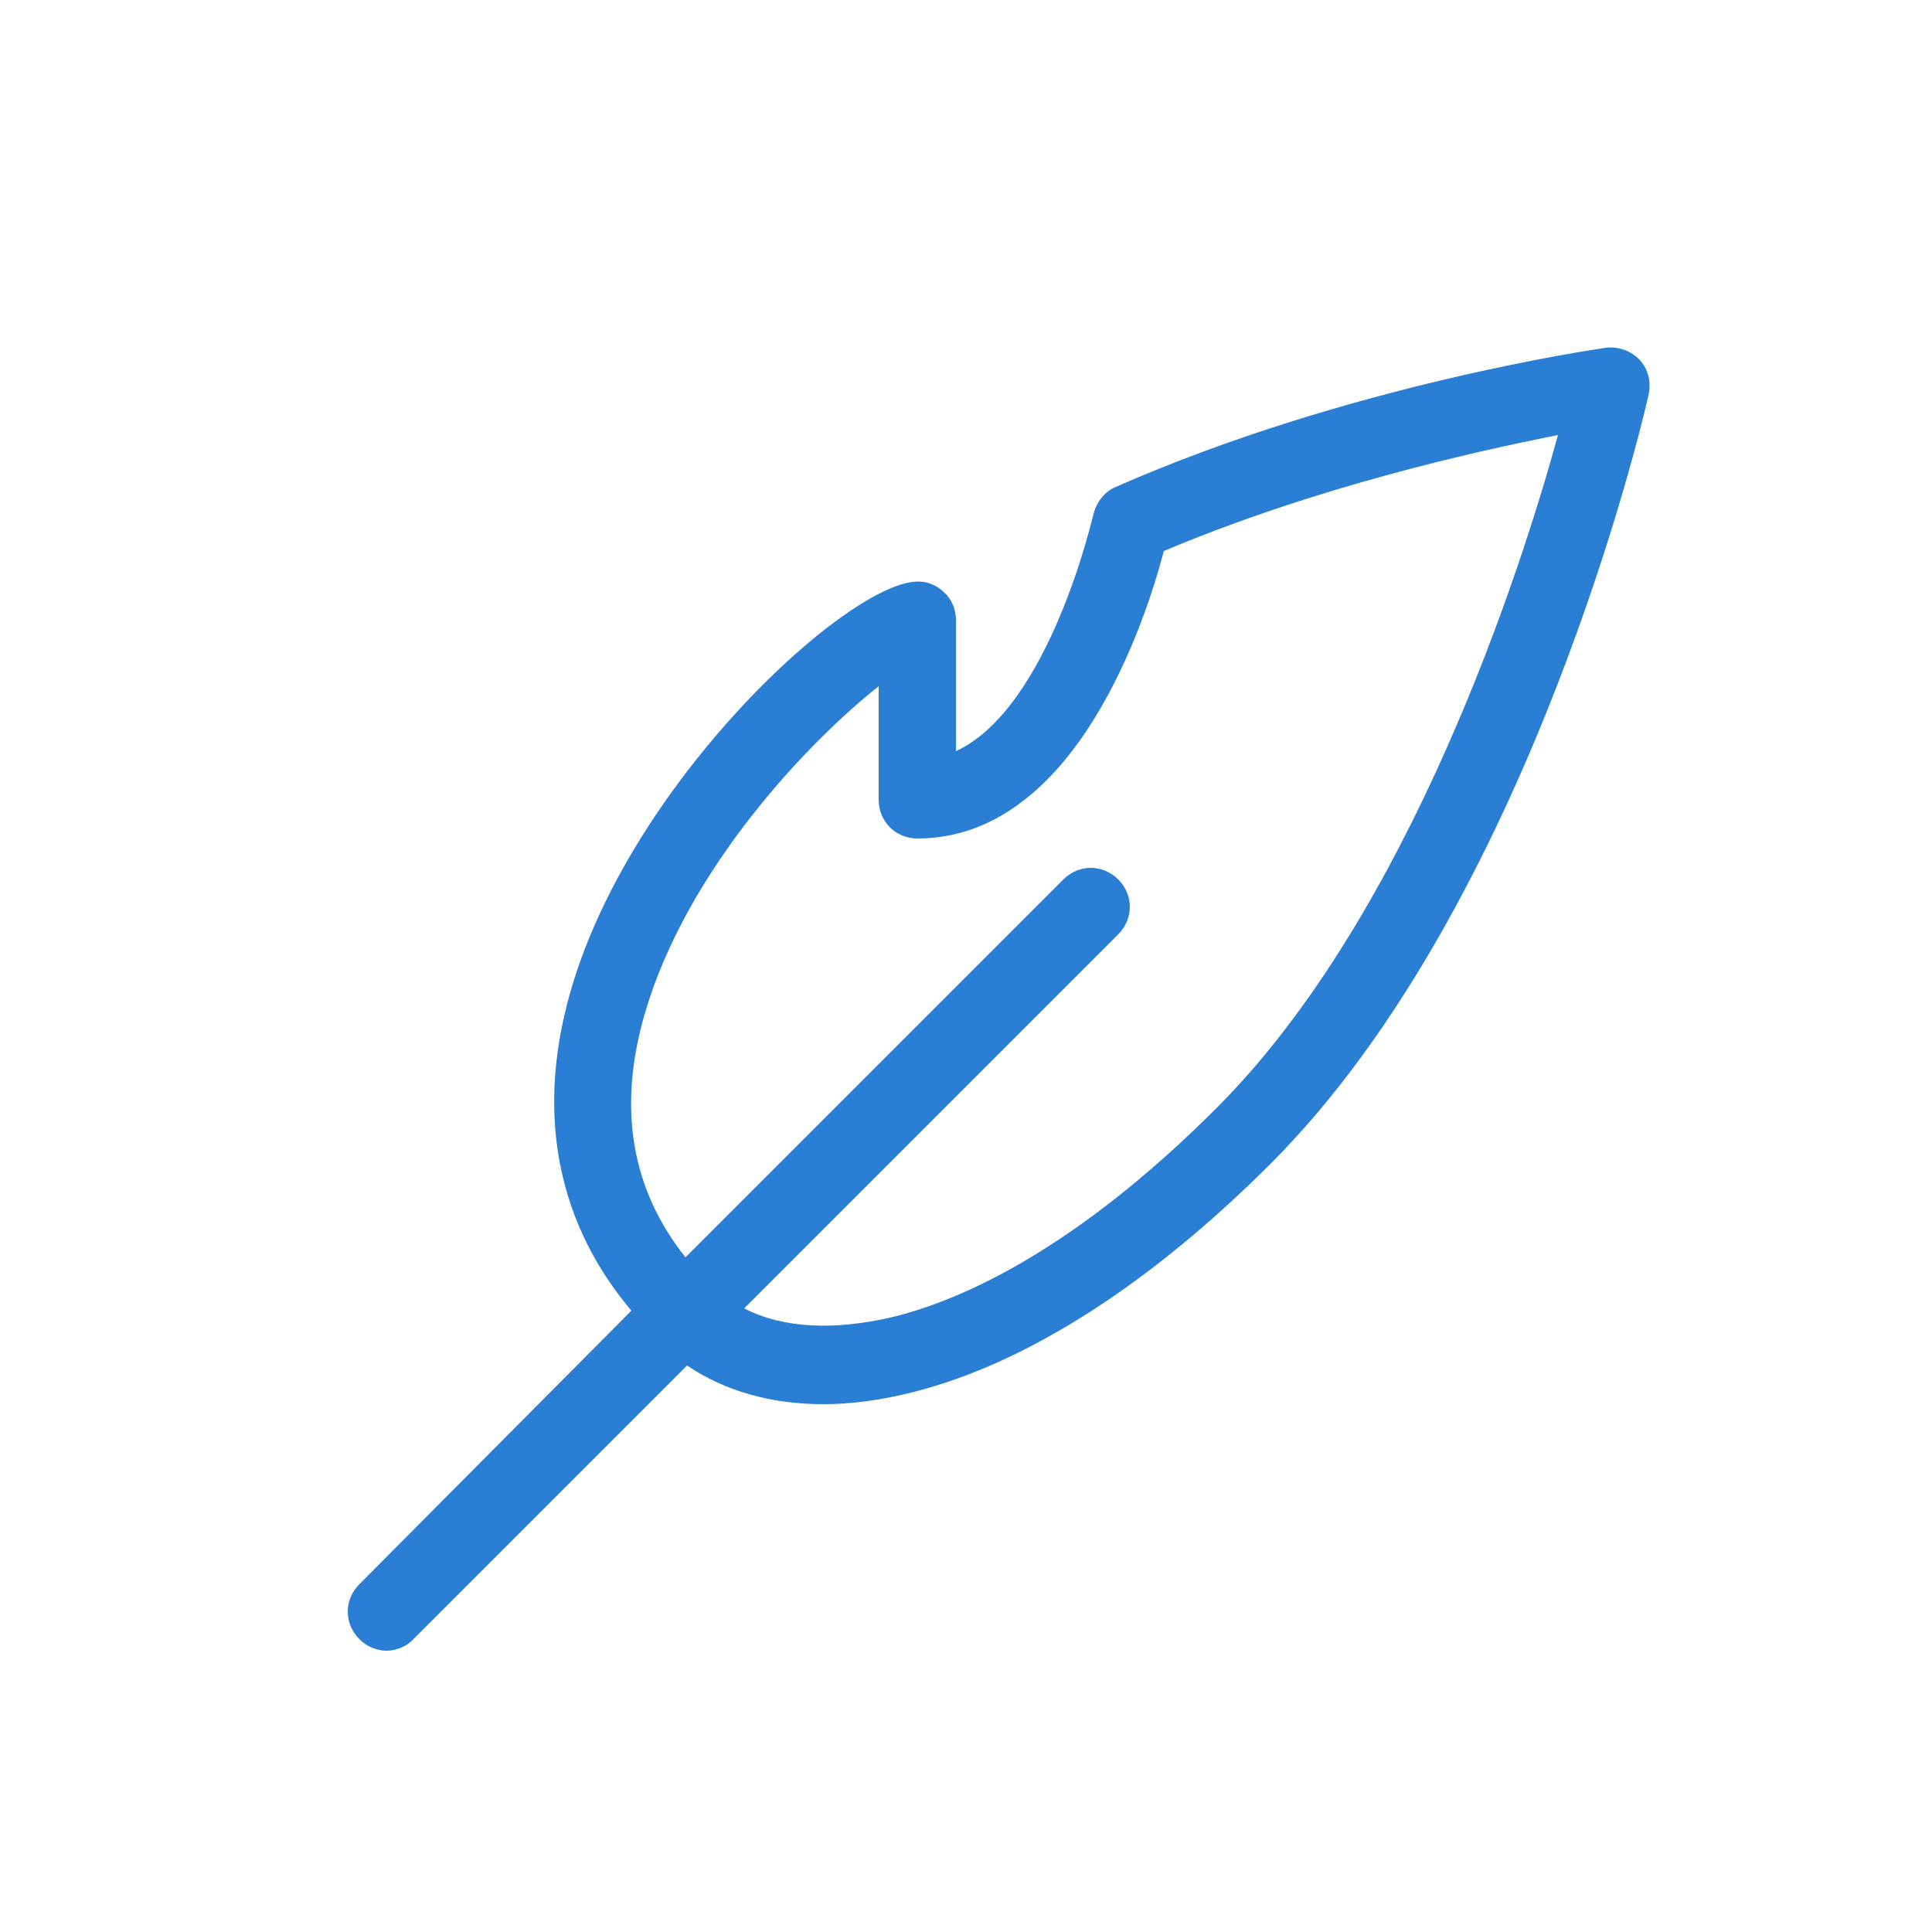
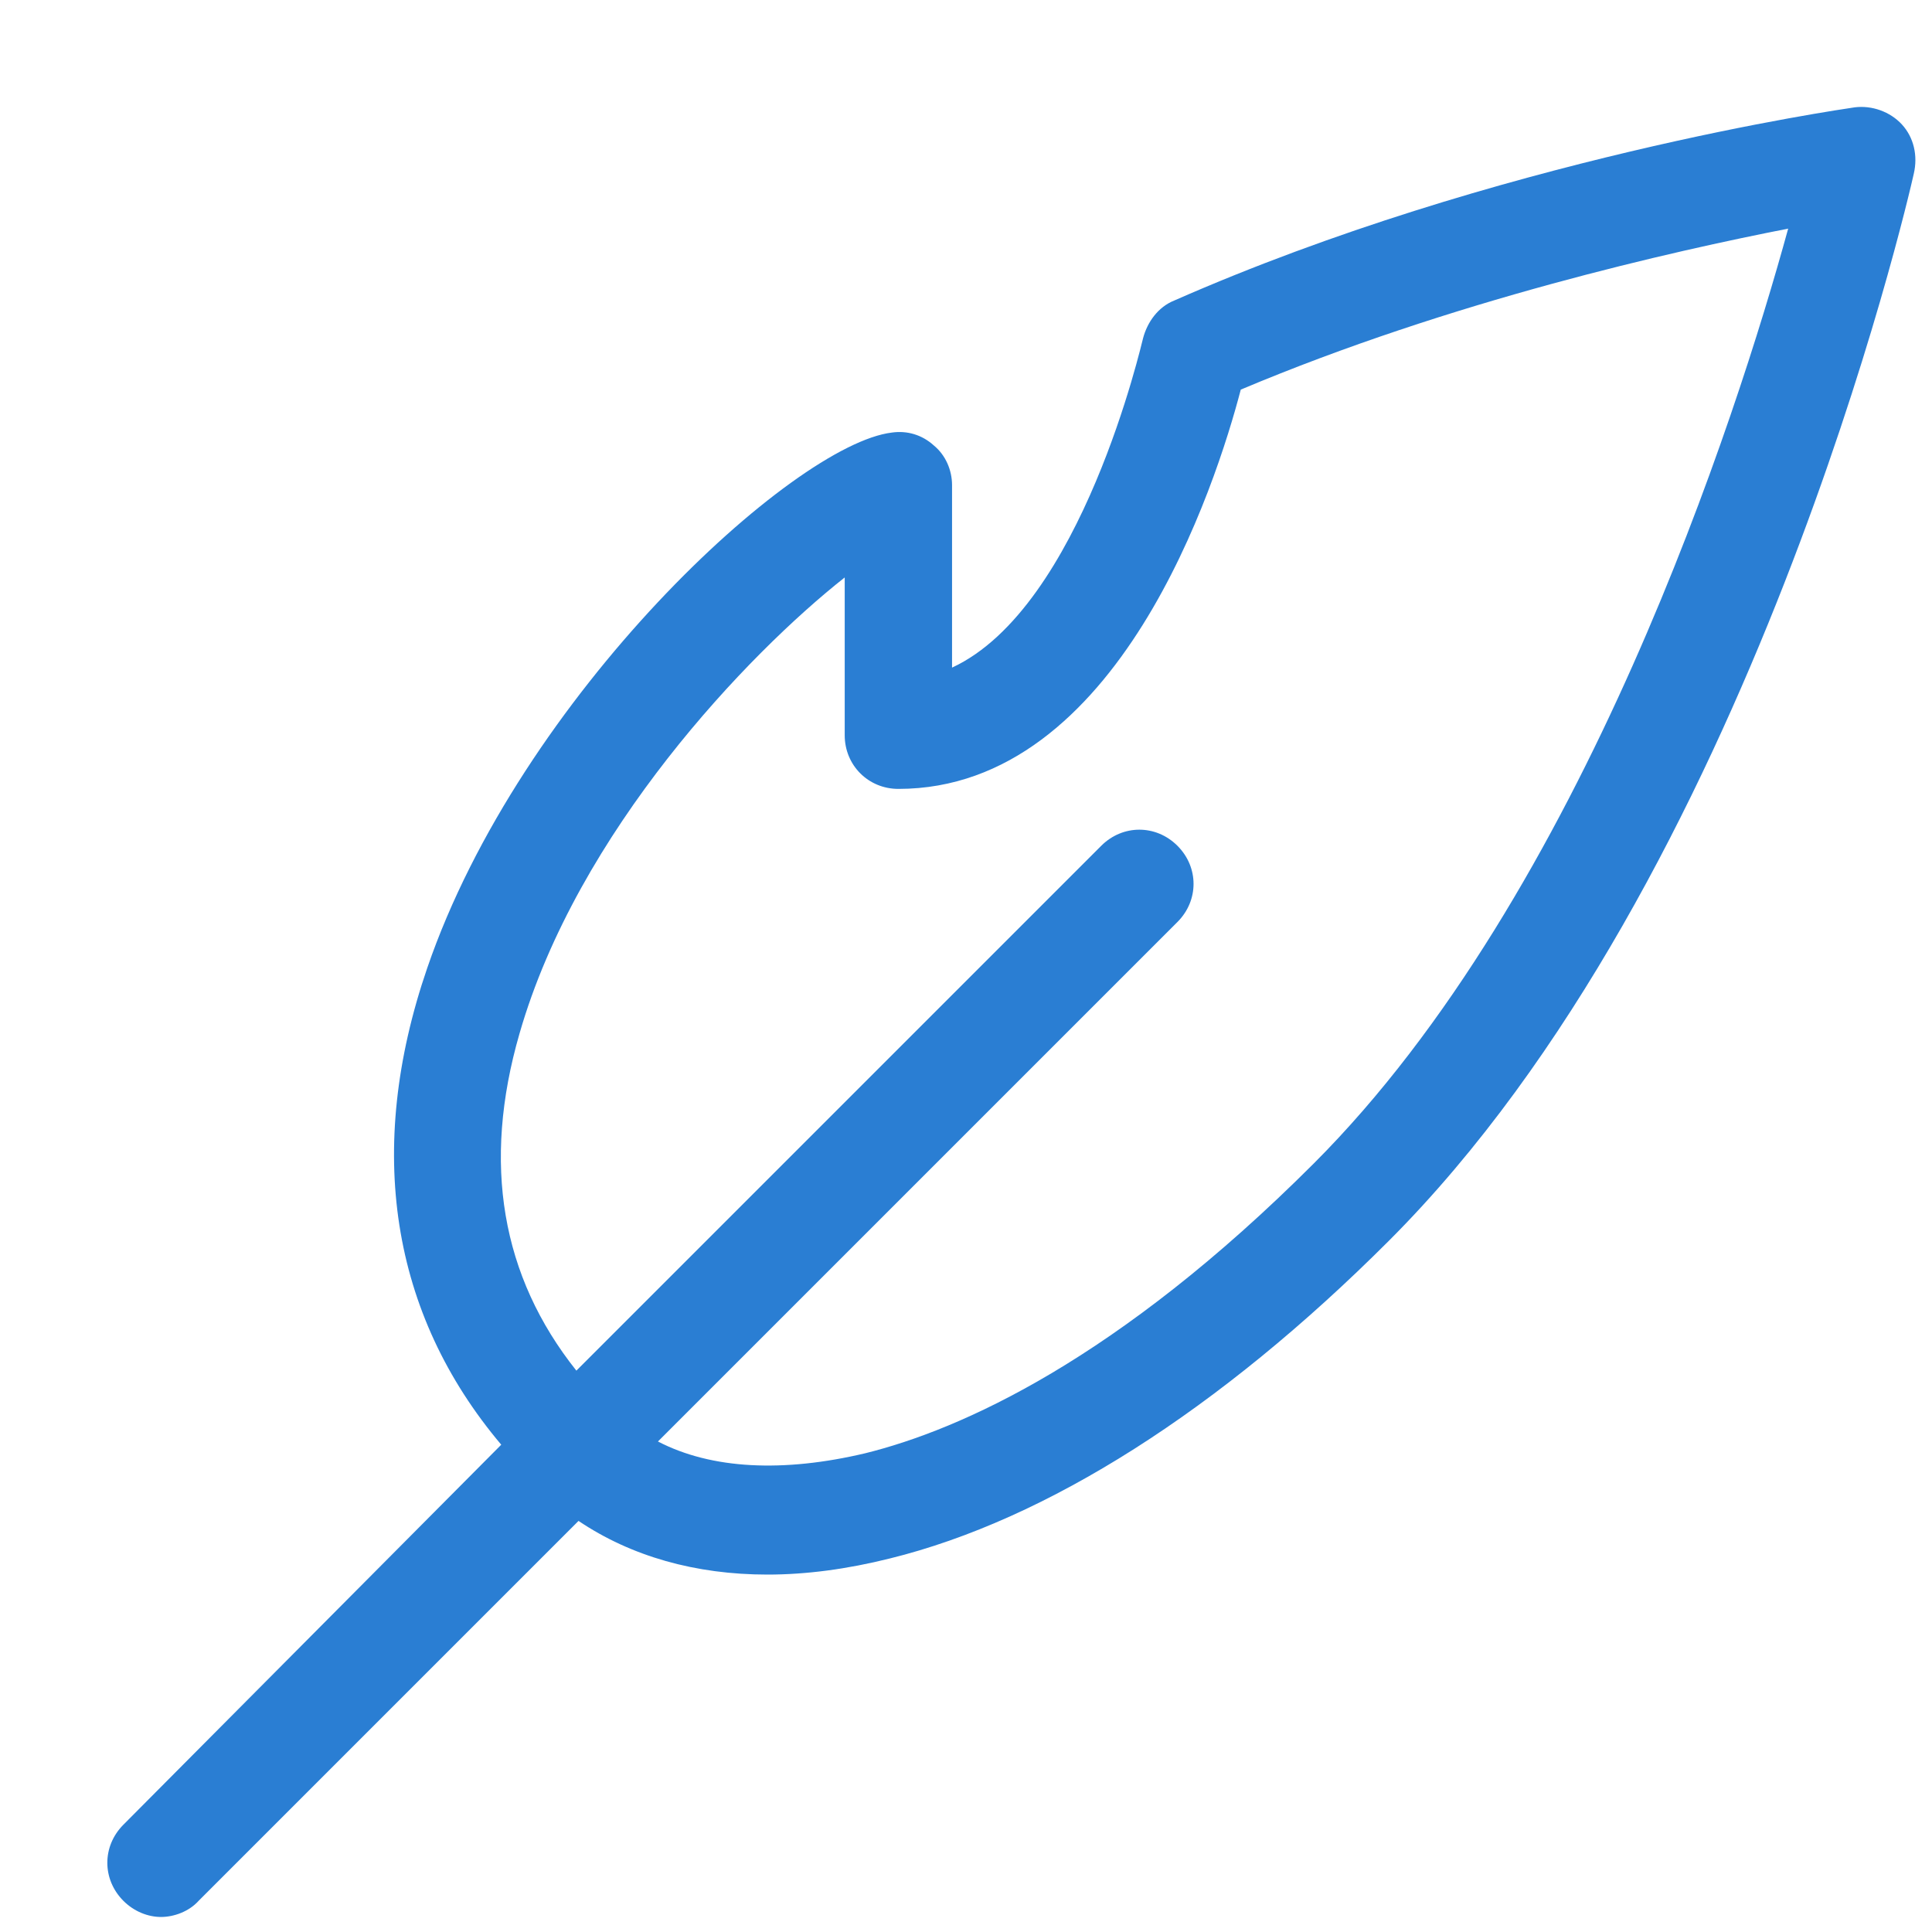
- <svg xmlns="http://www.w3.org/2000/svg" version="1.1" id="Ebene_1" x="0px" y="0px" width="25px" height="25px" viewBox="0 0 25 25" style="enable-background:new 0 0 25 25;" xml:space="preserve">
+ <svg xmlns="http://www.w3.org/2000/svg" version="1.1" id="Ebene_1" x="0px" y="0px" width="25px" height="25px" viewBox="3.5 3.5 18 18" style="enable-background:new 0 0 25 25;" xml:space="preserve">
  <style type="text/css">
	.st0{fill:#2A7ED3;}
</style>
  <path id="XMLID_8_" class="st0" d="M21.22,4.66c-0.11-0.12-0.28-0.18-0.44-0.16c-0.13,0.02-3.34,0.48-6.34,1.8  c-0.15,0.06-0.25,0.2-0.29,0.35c-0.01,0.03-0.57,2.51-1.78,3.07v-1.7c0-0.14-0.06-0.28-0.17-0.37c-0.11-0.1-0.25-0.14-0.39-0.12  c-0.92,0.11-3.46,2.45-4.33,4.99c-0.58,1.69-0.34,3.22,0.69,4.44L4.65,20.5c-0.2,0.2-0.2,0.51,0,0.71c0.1,0.1,0.23,0.15,0.35,0.15  s0.26-0.05,0.35-0.15l3.54-3.54c0.49,0.33,1.09,0.5,1.76,0.5c0.36,0,0.74-0.05,1.14-0.15c1.46-0.36,3.07-1.38,4.65-2.96  c3.37-3.37,4.83-9.67,4.89-9.94C21.37,4.95,21.33,4.78,21.22,4.66z M15.74,14.34c-1.83,1.83-3.29,2.48-4.18,2.7  c-0.76,0.18-1.43,0.15-1.93-0.11l4.84-4.84c0.2-0.2,0.2-0.51,0-0.71s-0.51-0.2-0.71,0l-4.89,4.89c-0.7-0.88-0.88-1.93-0.53-3.14  c0.54-1.88,2.13-3.54,3.03-4.25v1.47c0,0.28,0.22,0.5,0.5,0.5c2.05,0,2.96-2.84,3.19-3.72c1.97-0.83,4.03-1.29,5.1-1.5  C19.68,7.38,18.25,11.83,15.74,14.34z" />
</svg>
